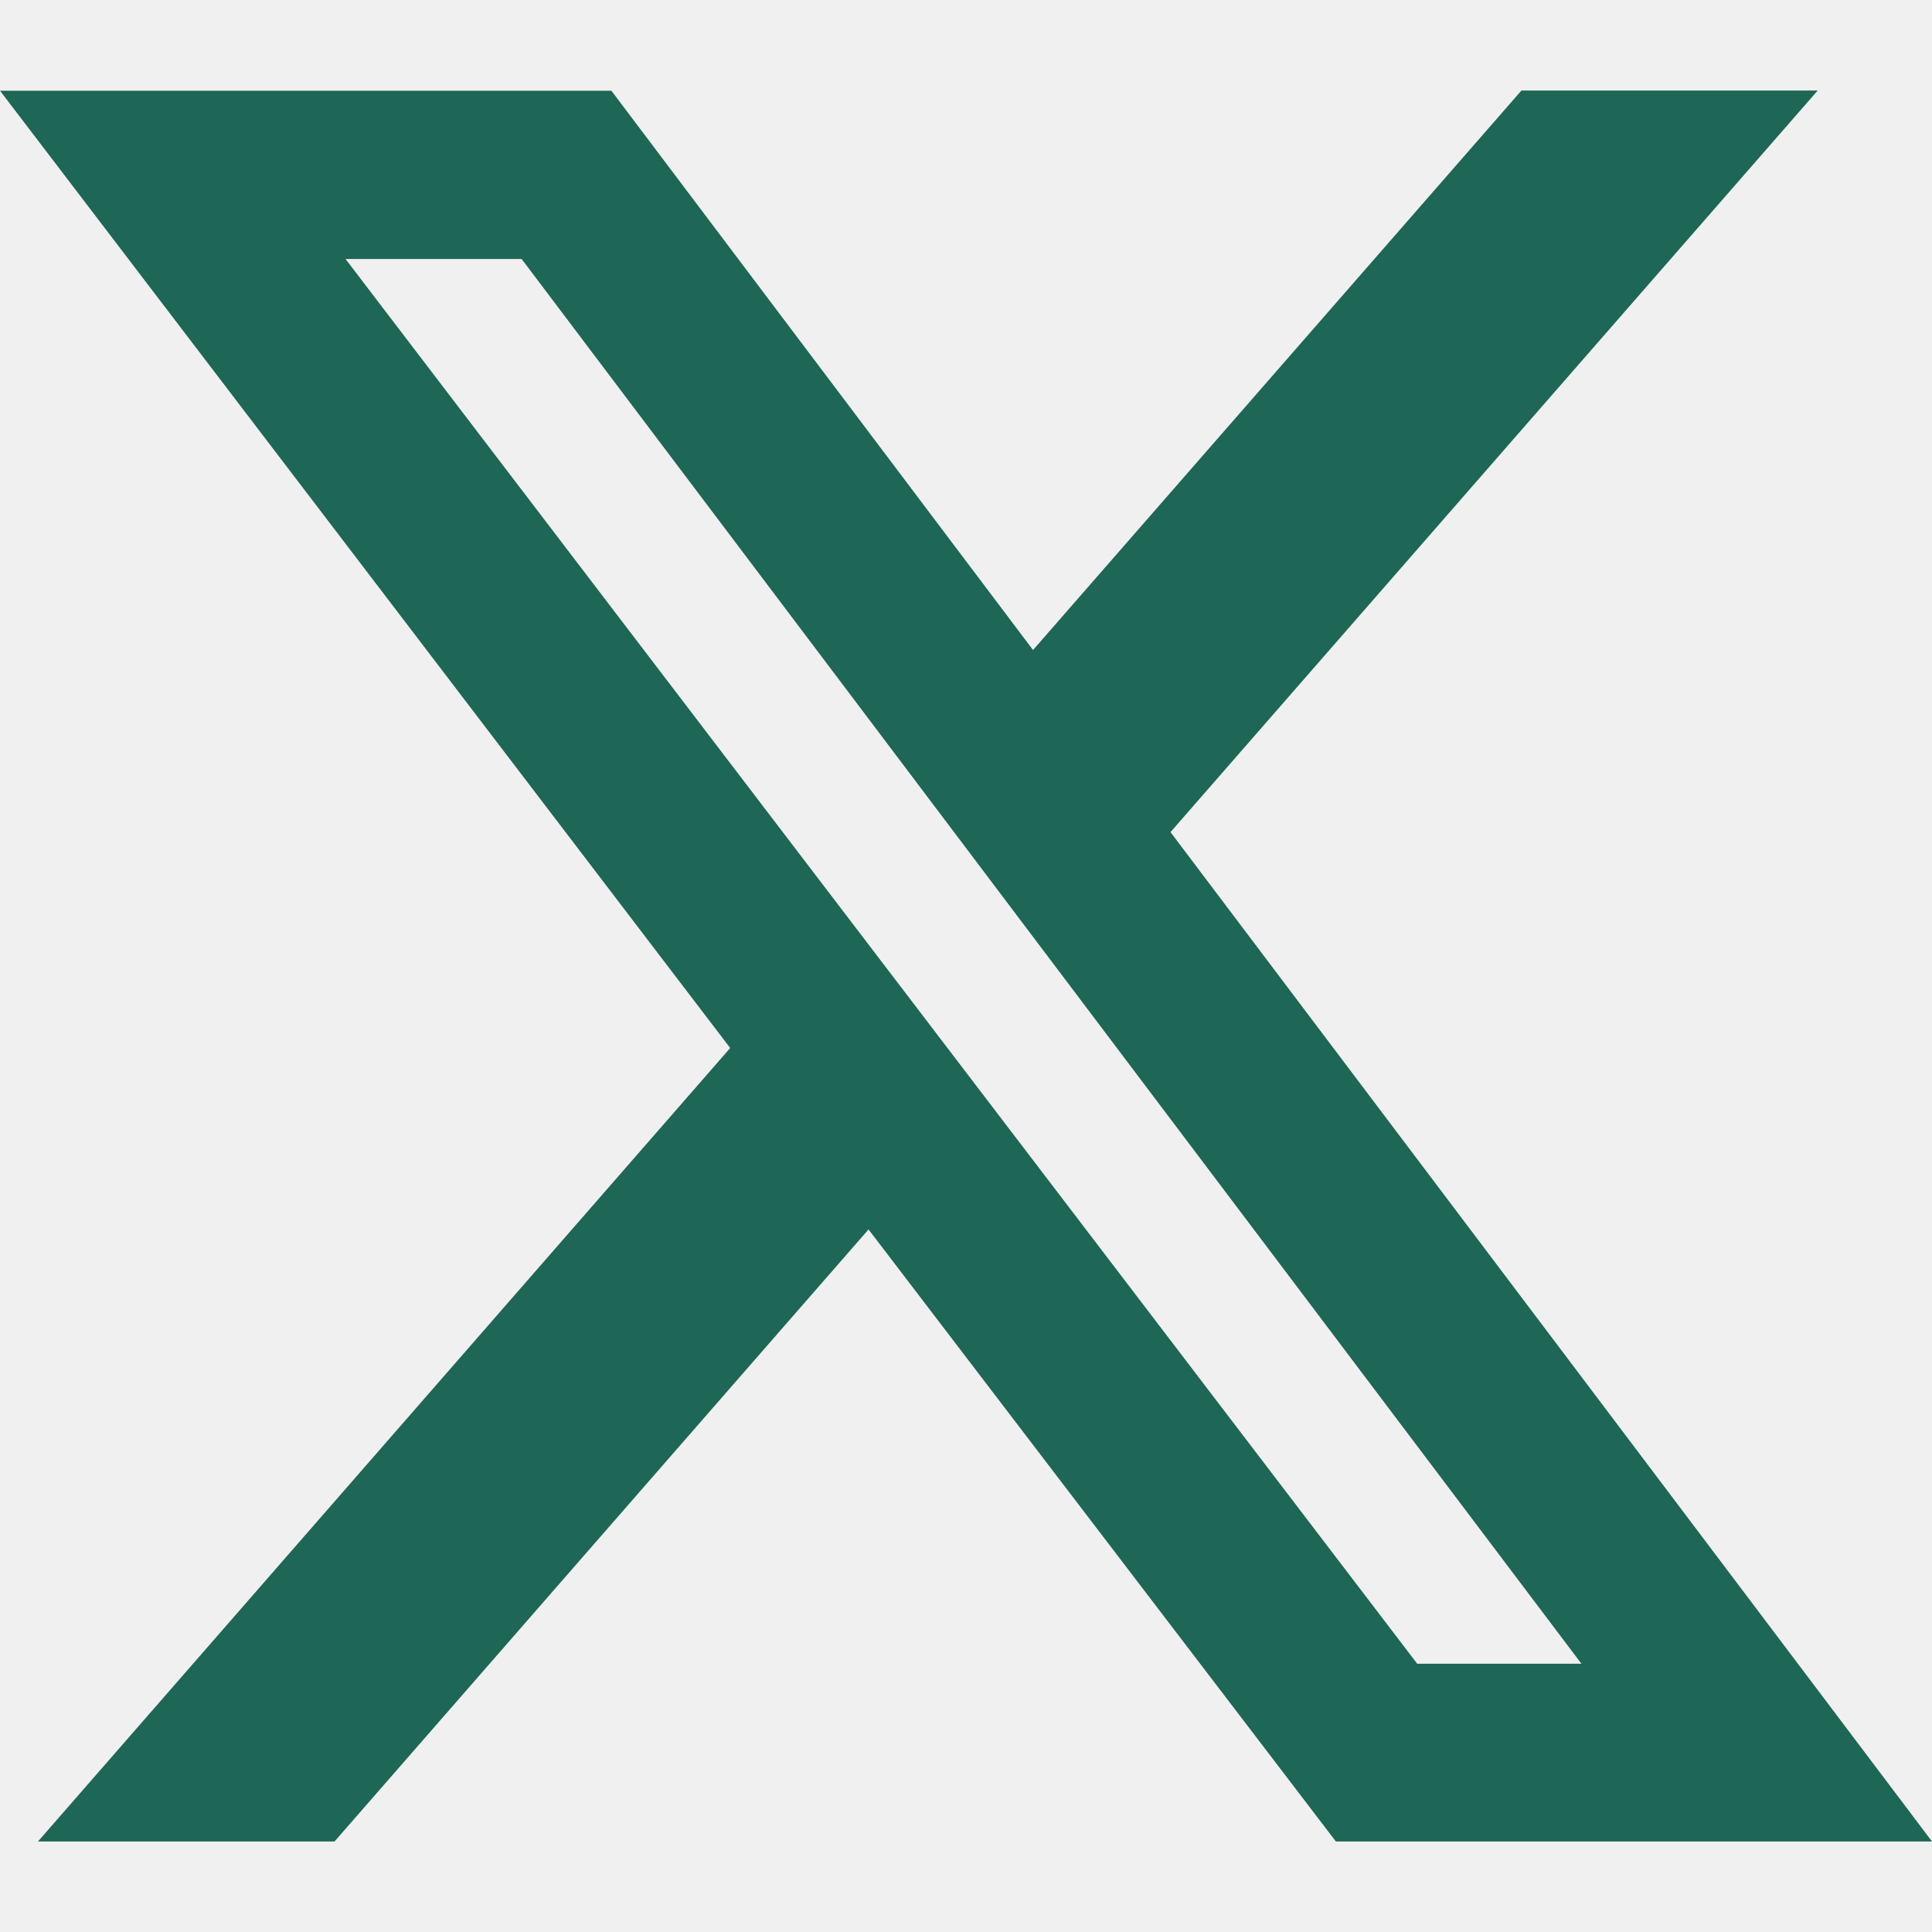
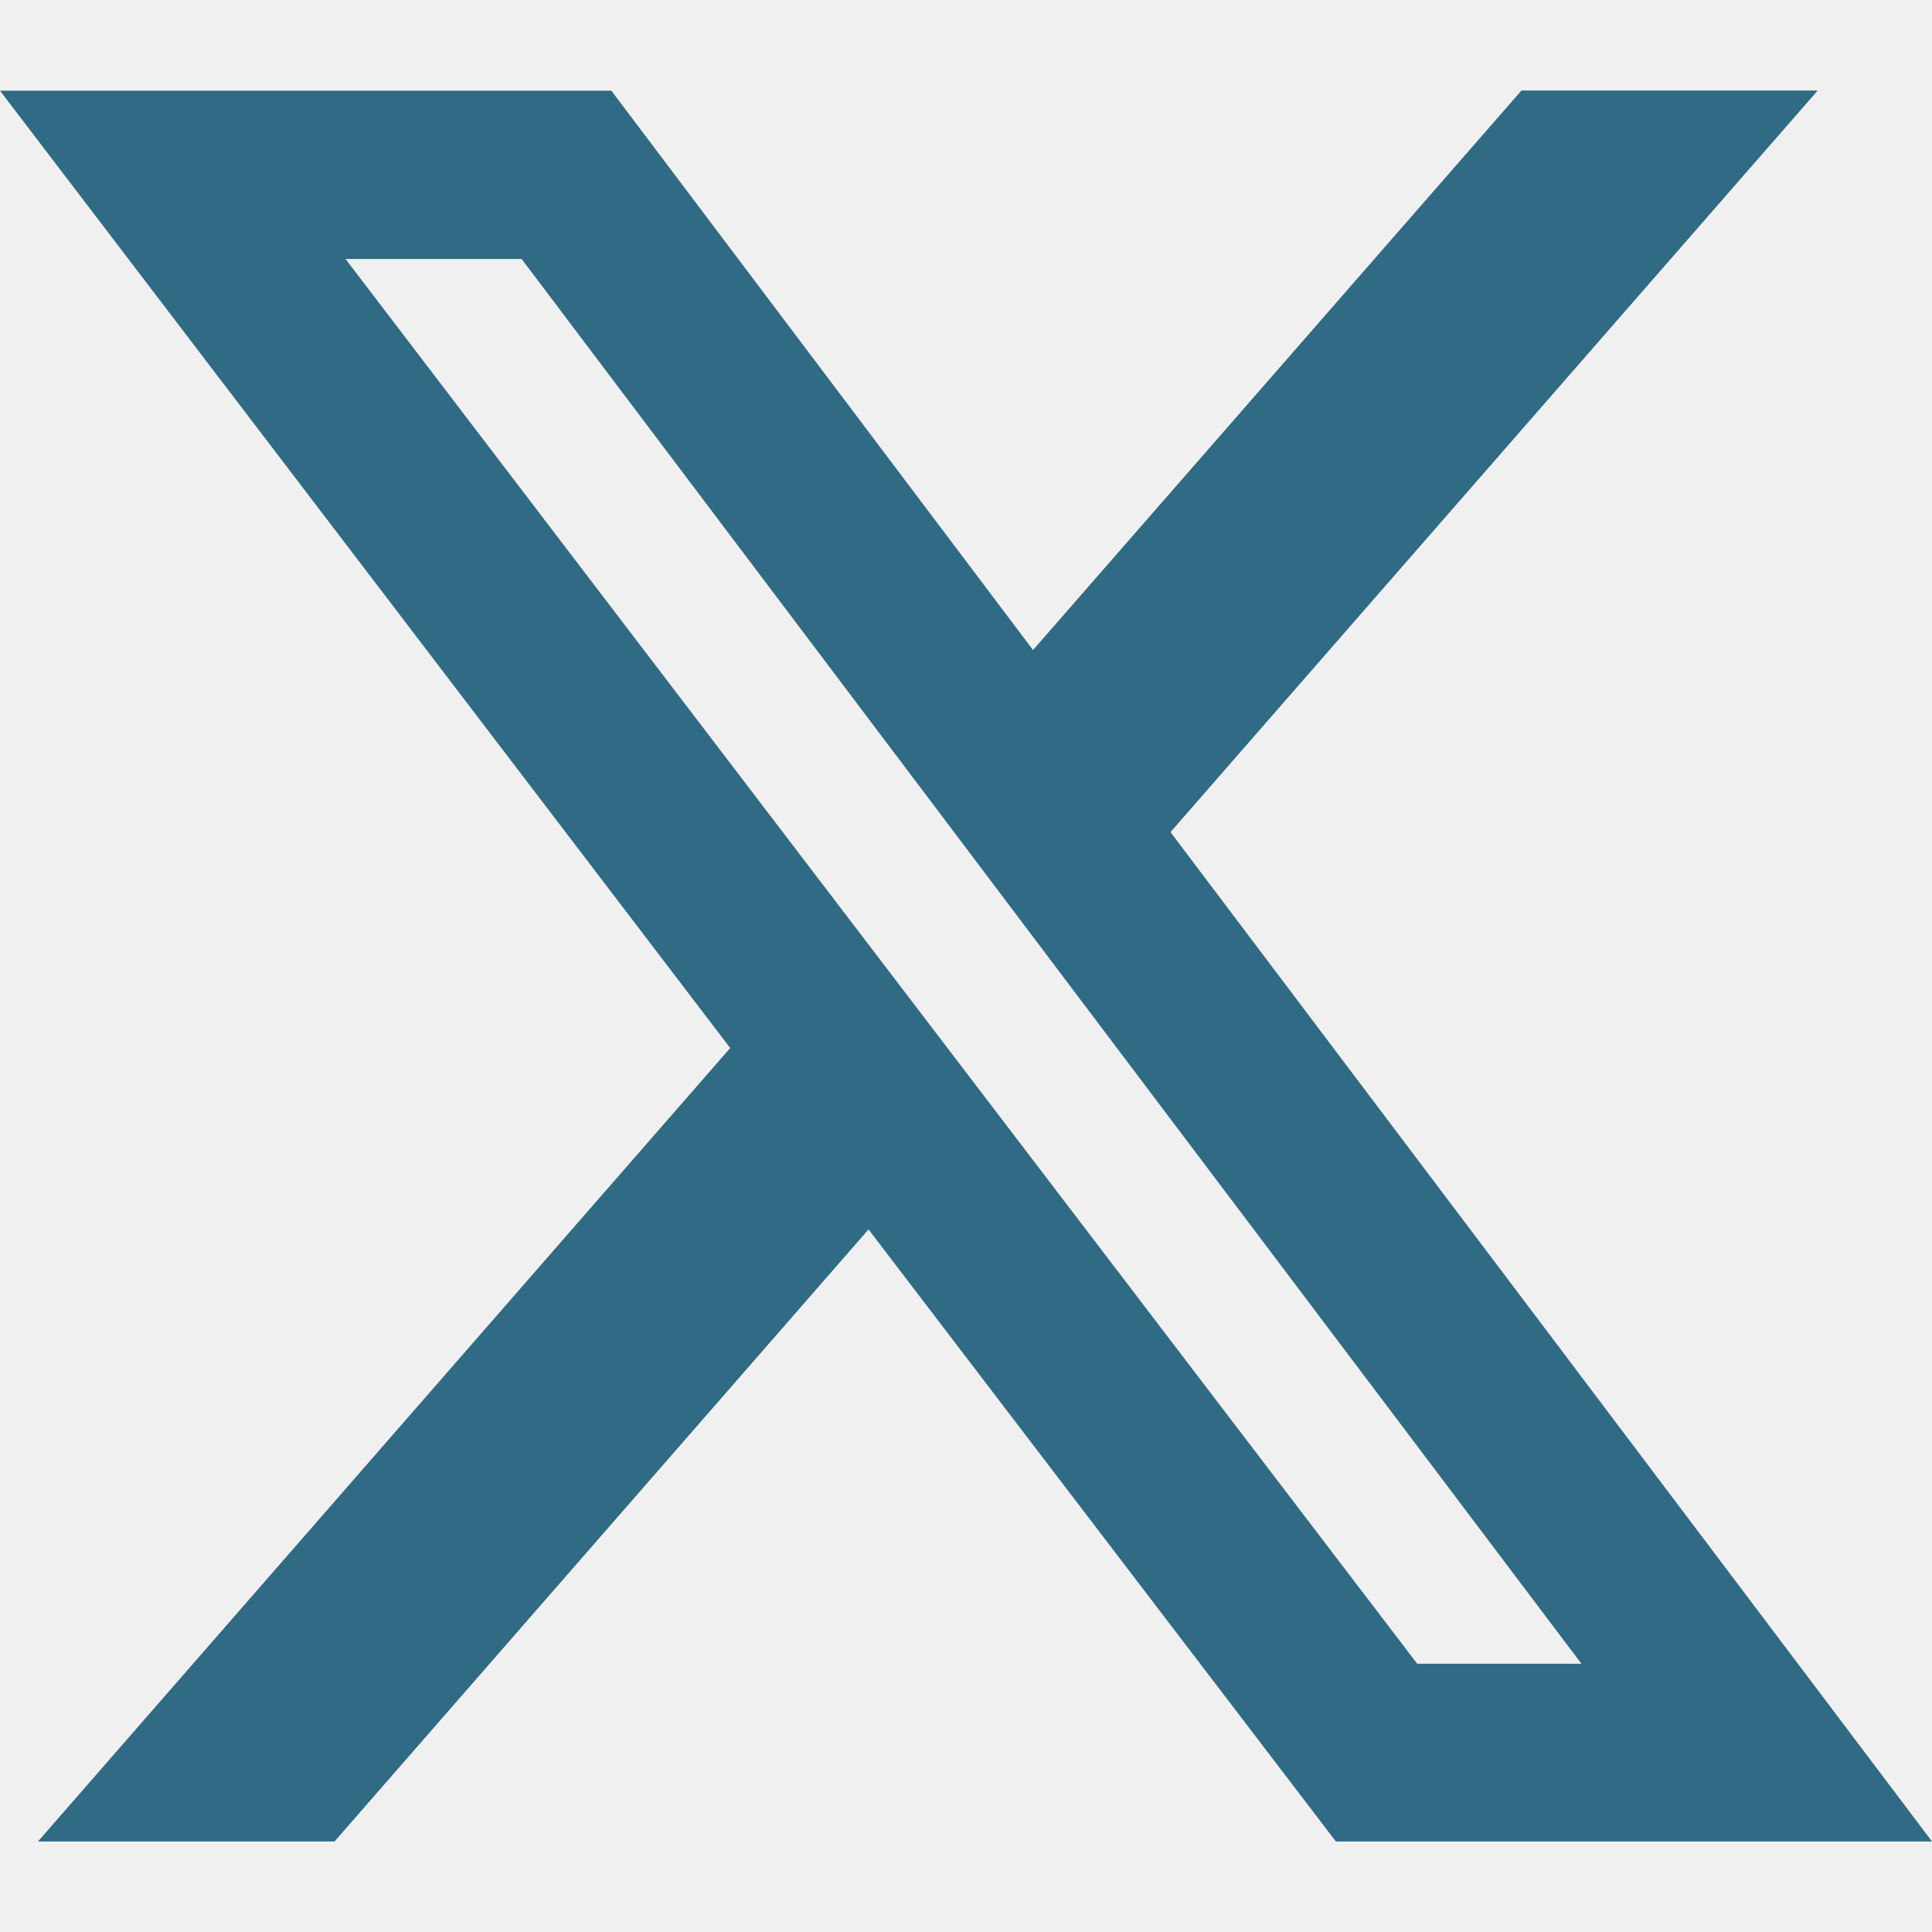
- <svg xmlns="http://www.w3.org/2000/svg" width="20" height="20" viewBox="0 0 20 20" fill="none">
-   <g clip-path="url(#clip0_2095_1312)">
-     <mask id="mask0_2095_1312" style="mask-type:luminance" maskUnits="userSpaceOnUse" x="0" y="0" width="20" height="20">
-       <path d="M0 0H20V20H0V0Z" fill="white" />
-     </mask>
-     <g mask="url(#mask0_2095_1312)">
-       <path d="M15.75 0.937H18.817L12.117 8.614L20 19.063H13.829L8.991 12.727L3.463 19.063H0.393L7.559 10.849L0 0.939H6.329L10.694 6.729L15.75 0.937ZM14.671 17.223H16.371L5.4 2.681H3.577L14.671 17.223Z" fill="#1E6655" />
+ <svg xmlns="http://www.w3.org/2000/svg" width="100%" height="100%" viewBox="0 0 20 20" version="1.1" xml:space="preserve" style="fill-rule:evenodd;clip-rule:evenodd;stroke-linejoin:round;stroke-miterlimit:2;">
+   <g>
+     <g>
+       <path d="M15.75,0.937L18.817,0.937L12.117,8.614L20,19.063L13.829,19.063L8.991,12.727L3.463,19.063L0.393,19.063L7.559,10.849L0,0.939L6.329,0.939L10.694,6.729L15.75,0.937ZM14.671,17.223L16.371,17.223L5.4,2.681L3.577,2.681L14.671,17.223Z" style="fill:rgb(49,106,132);fill-rule:nonzero;" />
    </g>
  </g>
-   <defs>
-     <clipPath id="clip0_2095_1312">
-       <rect width="20" height="20" fill="white" />
-     </clipPath>
-   </defs>
</svg>
